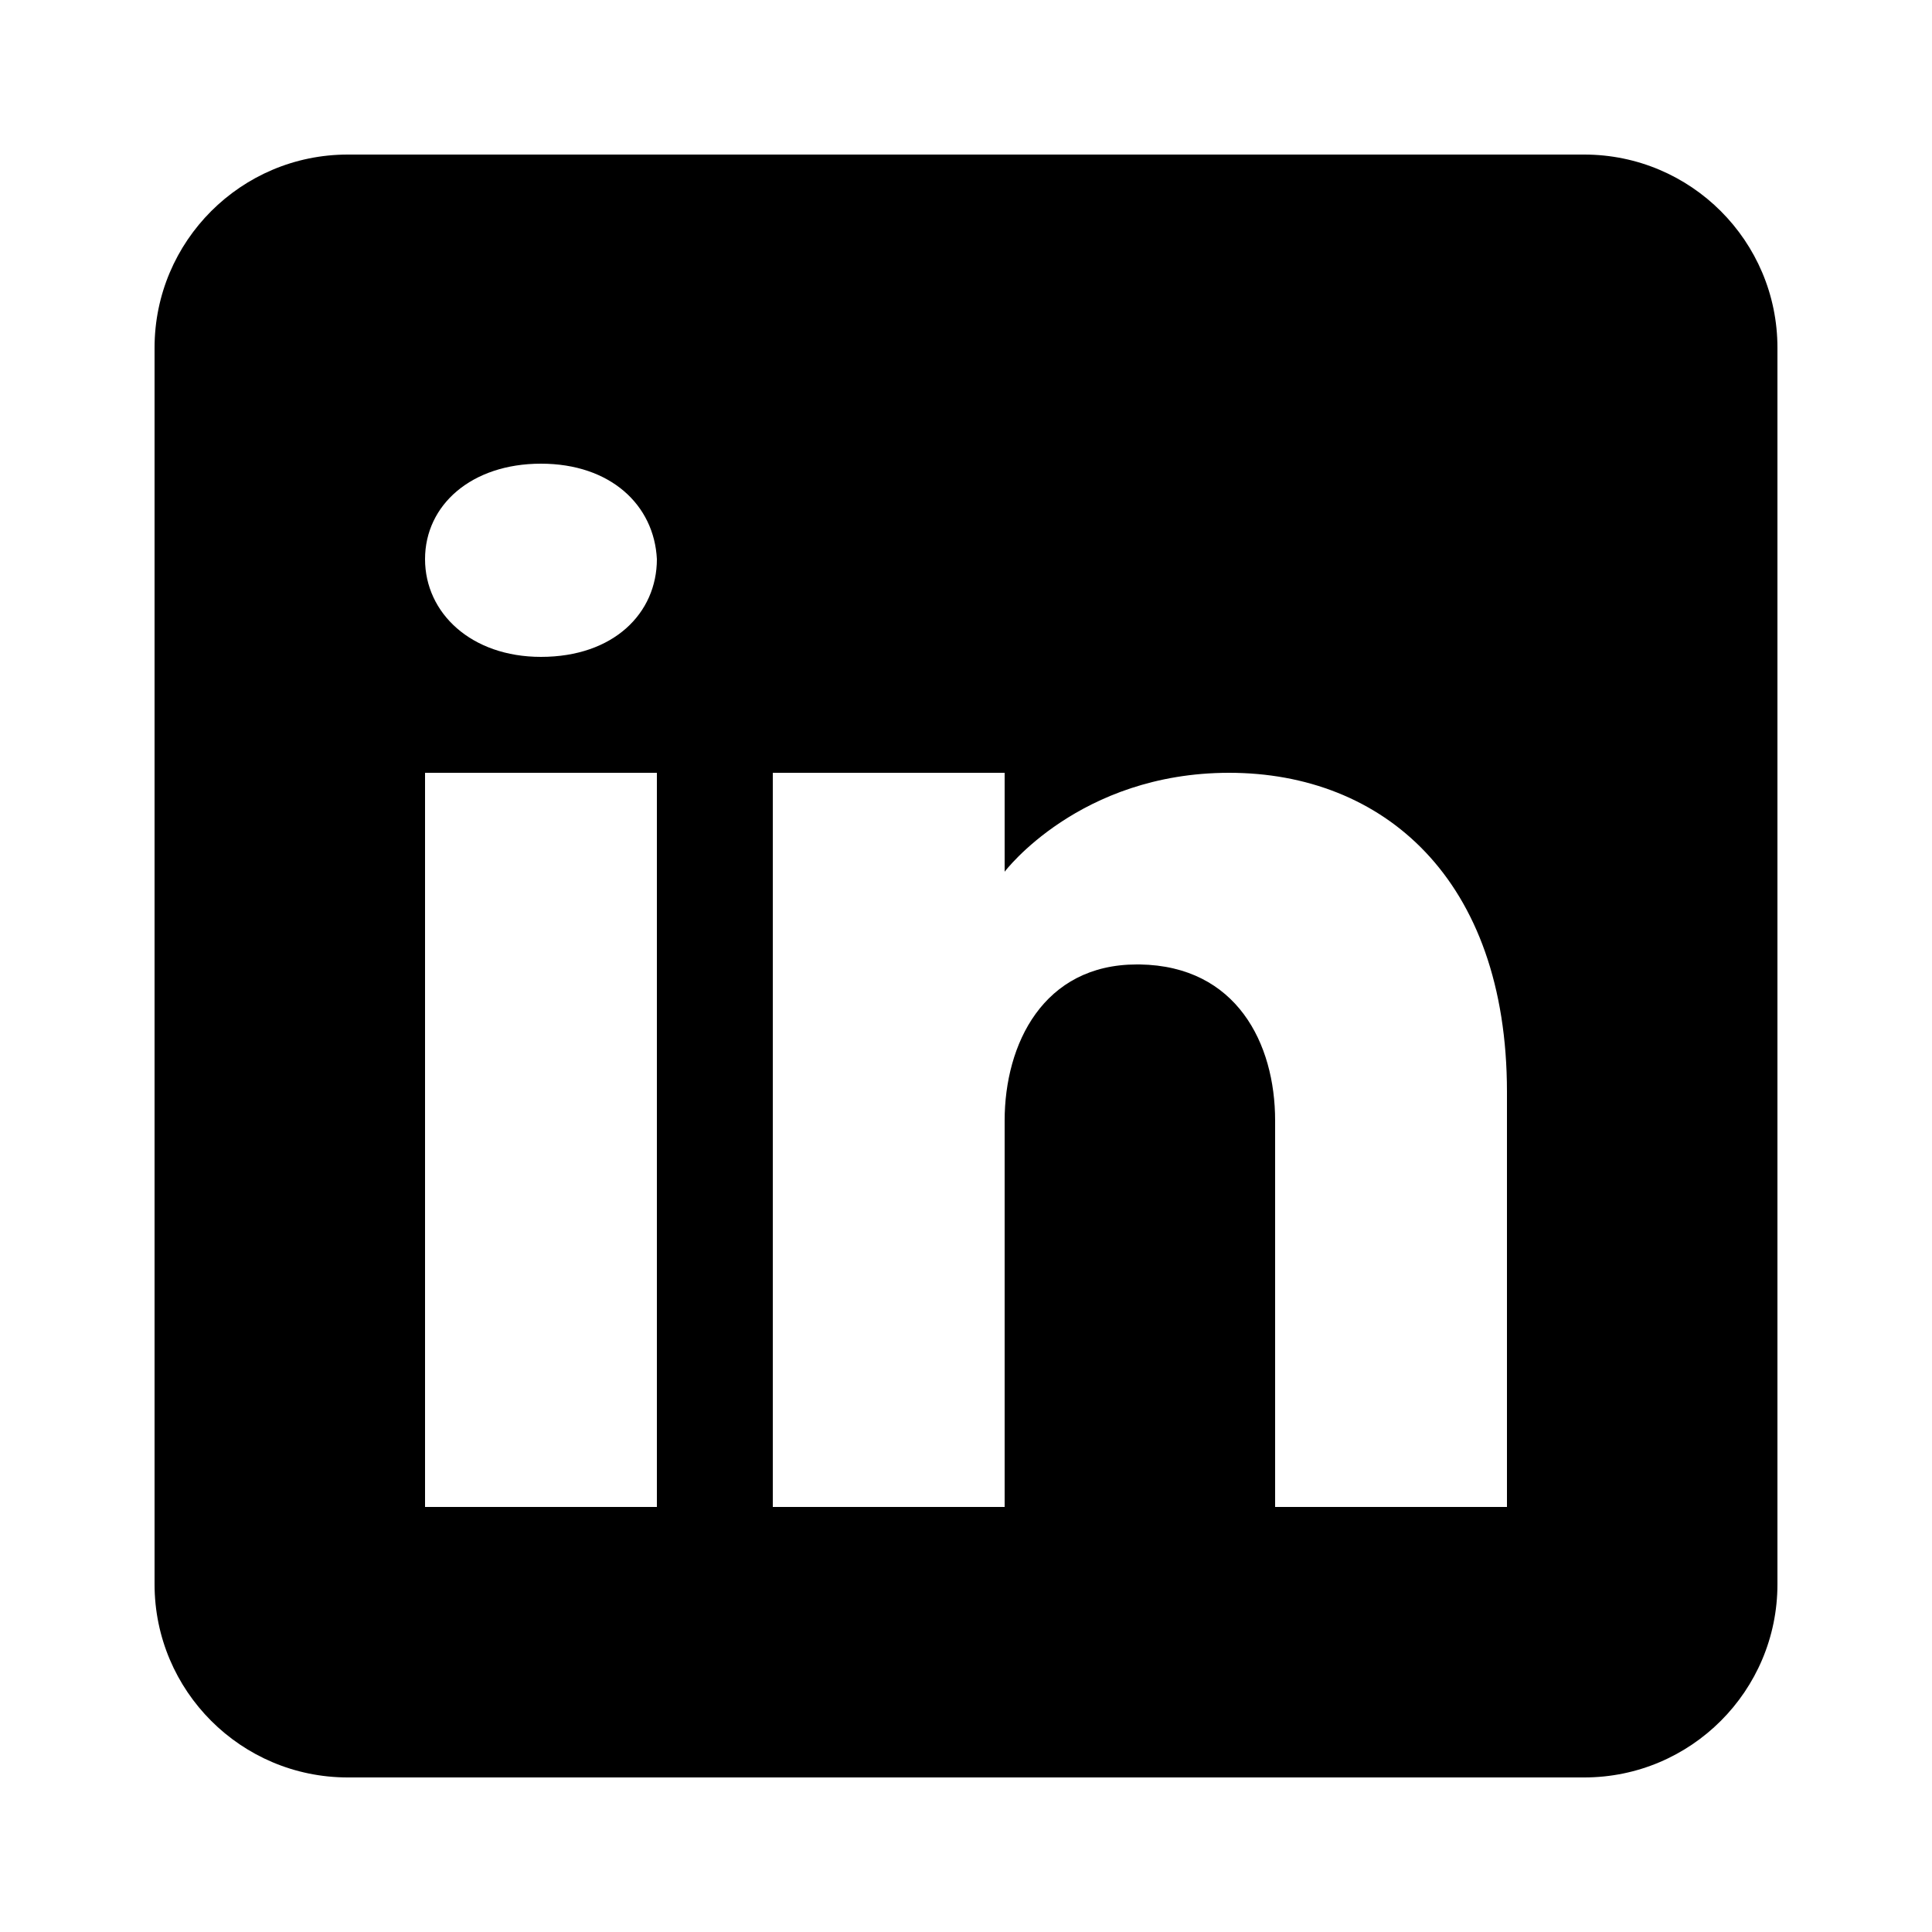
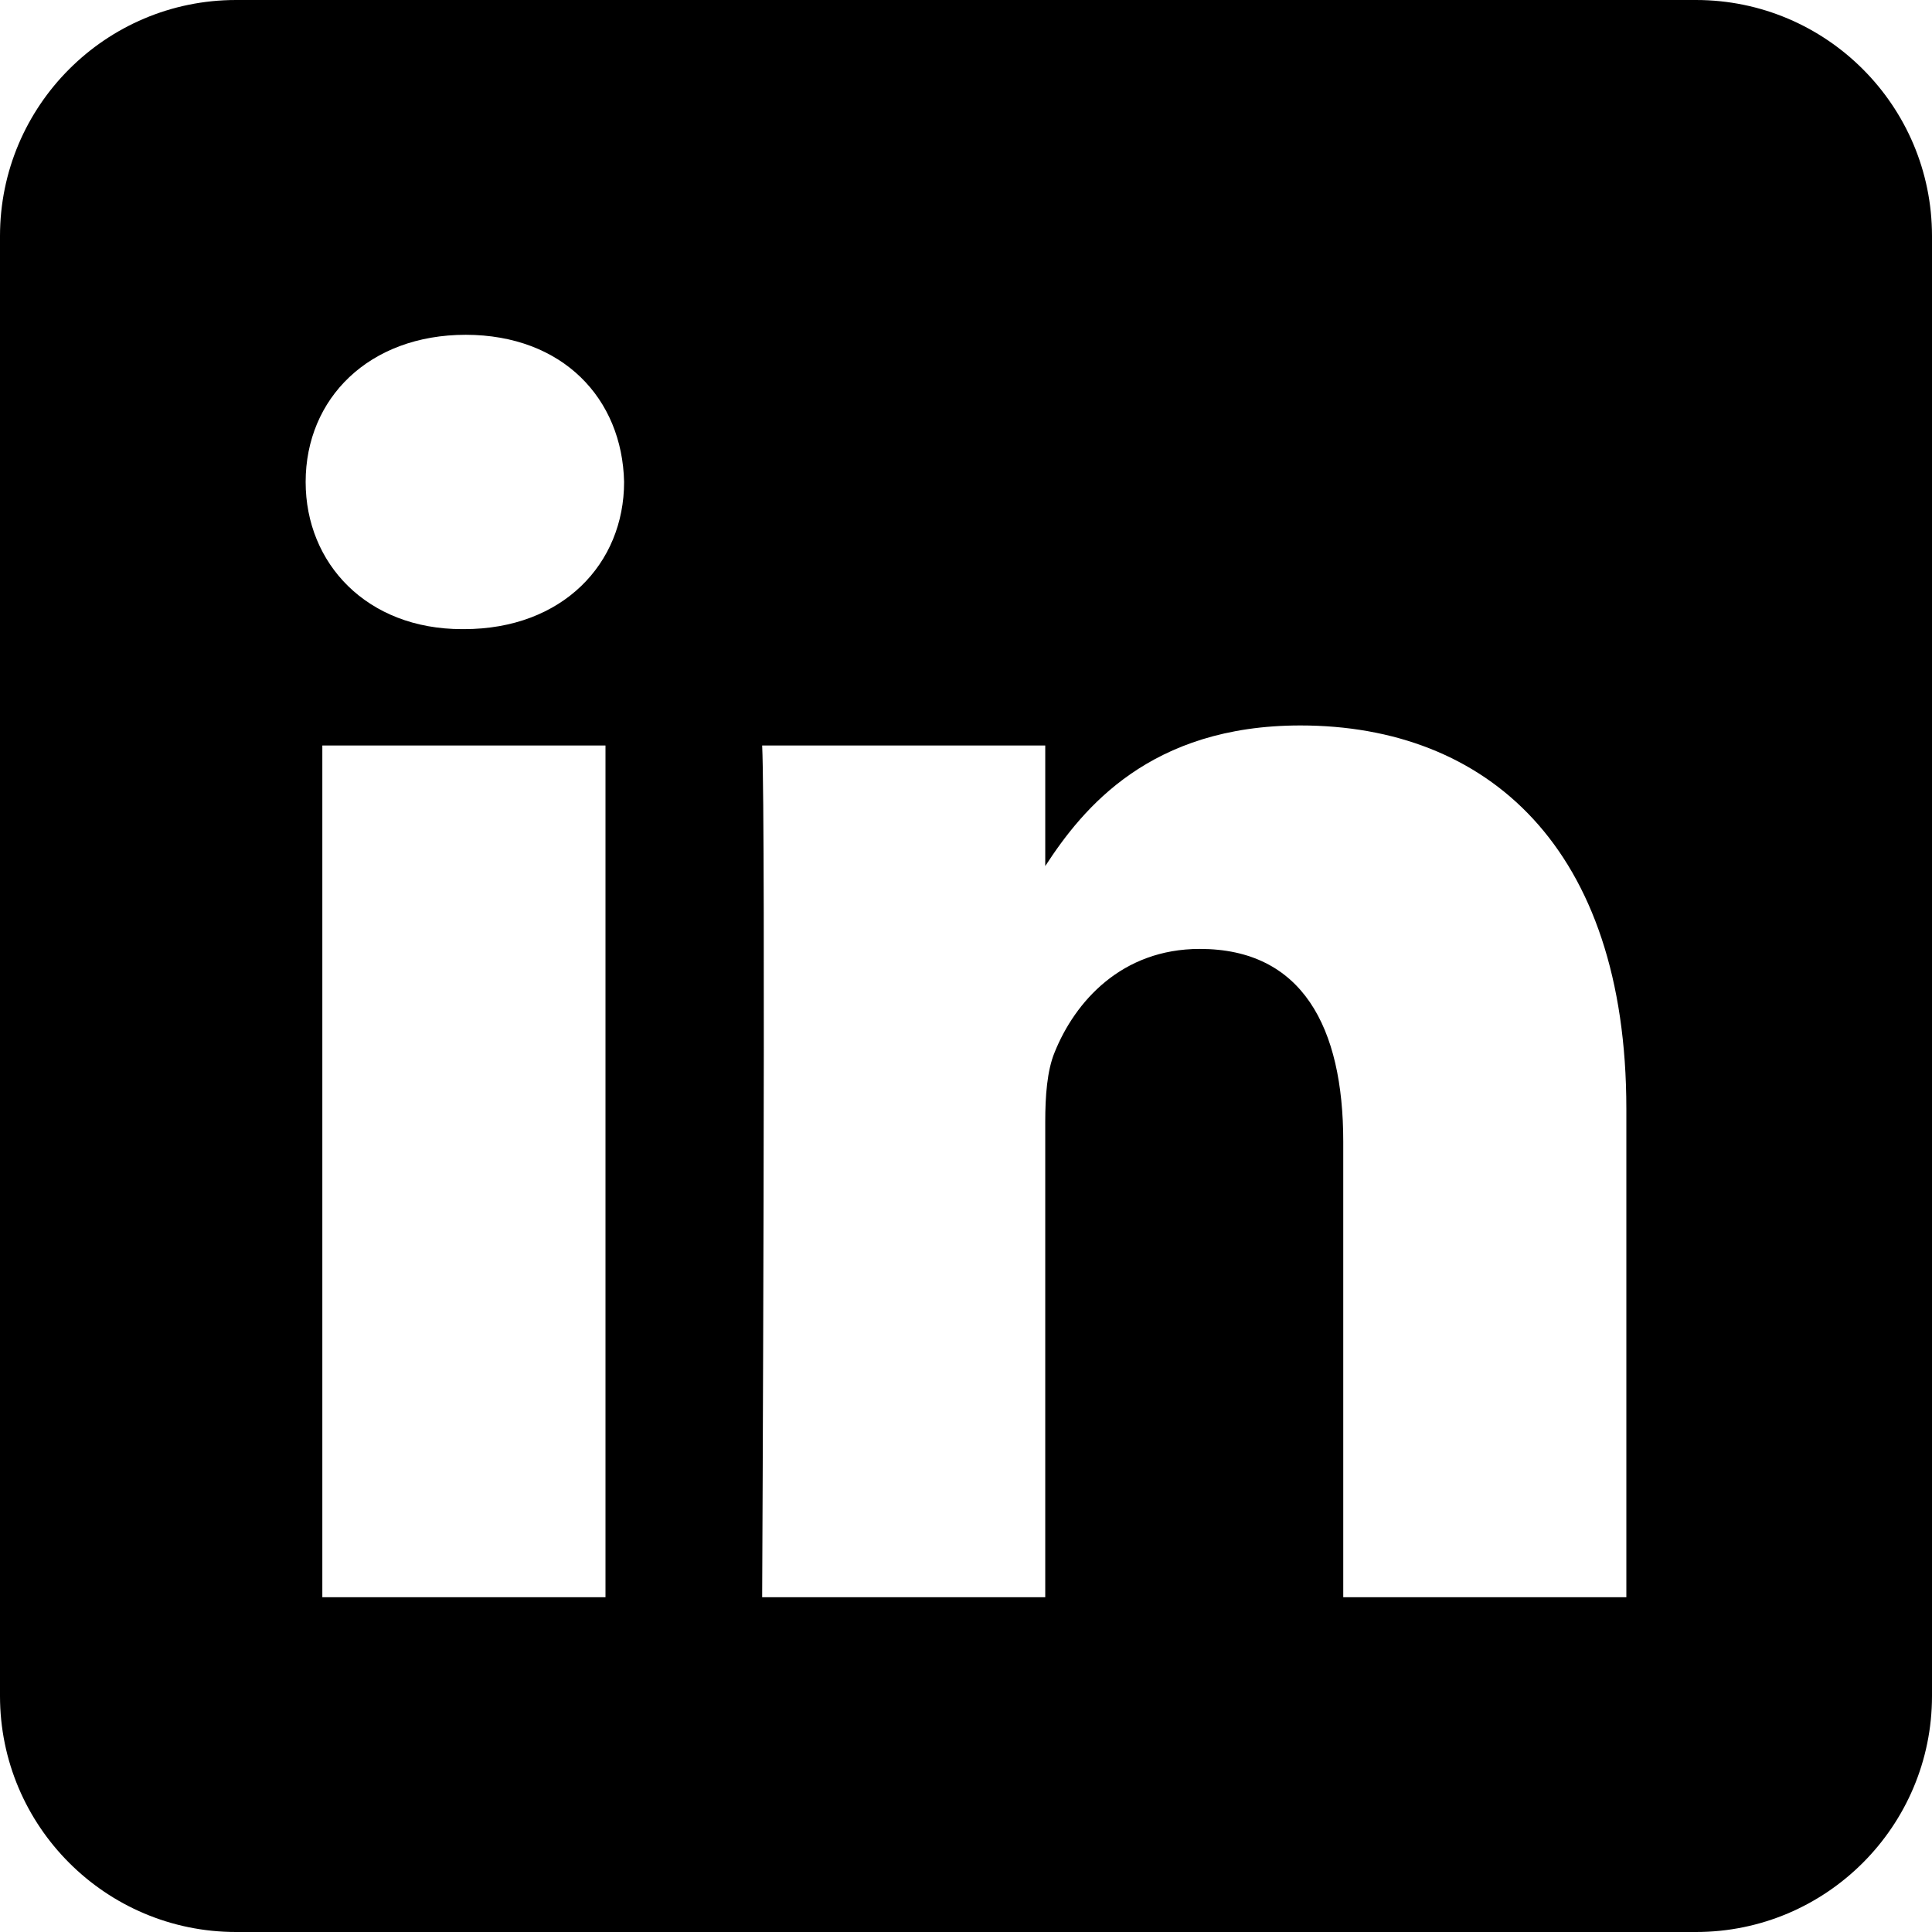
- <svg xmlns="http://www.w3.org/2000/svg" viewBox="0 0 50 50" width="50px" height="50px">
-   <path d="M41,4H9C6.24,4,4,6.24,4,9v32c0,2.76,2.24,5,5,5h32c2.76,0,5-2.24,5-5V9C46,6.24,43.76,4,41,4z M17,20v19h-6V20H17z M11,14.47c0-1.4,1.2-2.47,3-2.47s2.93,1.07,3,2.47c0,1.4-1.12,2.53-3,2.53C12.2,17,11,15.87,11,14.47z M39,39h-6c0,0,0-9.26,0-10 c0-2-1-4-3.5-4.04h-0.08C27,24.96,26,27.02,26,29c0,0.91,0,10,0,10h-6V20h6v2.56c0,0,1.93-2.56,5.81-2.56 c3.97,0,7.19,2.73,7.19,8.26V39z" />
+ <svg xmlns="http://www.w3.org/2000/svg" height="100%" style="fill-rule:evenodd;clip-rule:evenodd;stroke-linejoin:round;stroke-miterlimit:2;" version="1.1" viewBox="0 0 512 512" width="100%" xml:space="preserve">
+   <path d="M449.446,0c34.525,0 62.554,28.03 62.554,62.554l0,386.892c0,34.524 -28.03,62.554 -62.554,62.554l-386.892,0c-34.524,0 -62.554,-28.03 -62.554,-62.554l0,-386.892c0,-34.524 28.029,-62.554 62.554,-62.554l386.892,0Zm-288.985,423.278l0,-225.717l-75.04,0l0,225.717l75.04,0Zm270.539,0l0,-129.439c0,-69.333 -37.018,-101.586 -86.381,-101.586c-39.804,0 -57.634,21.891 -67.617,37.266l0,-31.958l-75.021,0c0.995,21.181 0,225.717 0,225.717l75.02,0l0,-126.056c0,-6.748 0.486,-13.492 2.474,-18.315c5.414,-13.475 17.767,-27.434 38.494,-27.434c27.135,0 38.007,20.707 38.007,51.037l0,120.768l75.024,0Zm-307.552,-334.556c-25.674,0 -42.448,16.879 -42.448,39.002c0,21.658 16.264,39.002 41.455,39.002l0.484,0c26.165,0 42.452,-17.344 42.452,-39.002c-0.485,-22.092 -16.241,-38.954 -41.943,-39.002Z" />
</svg>
